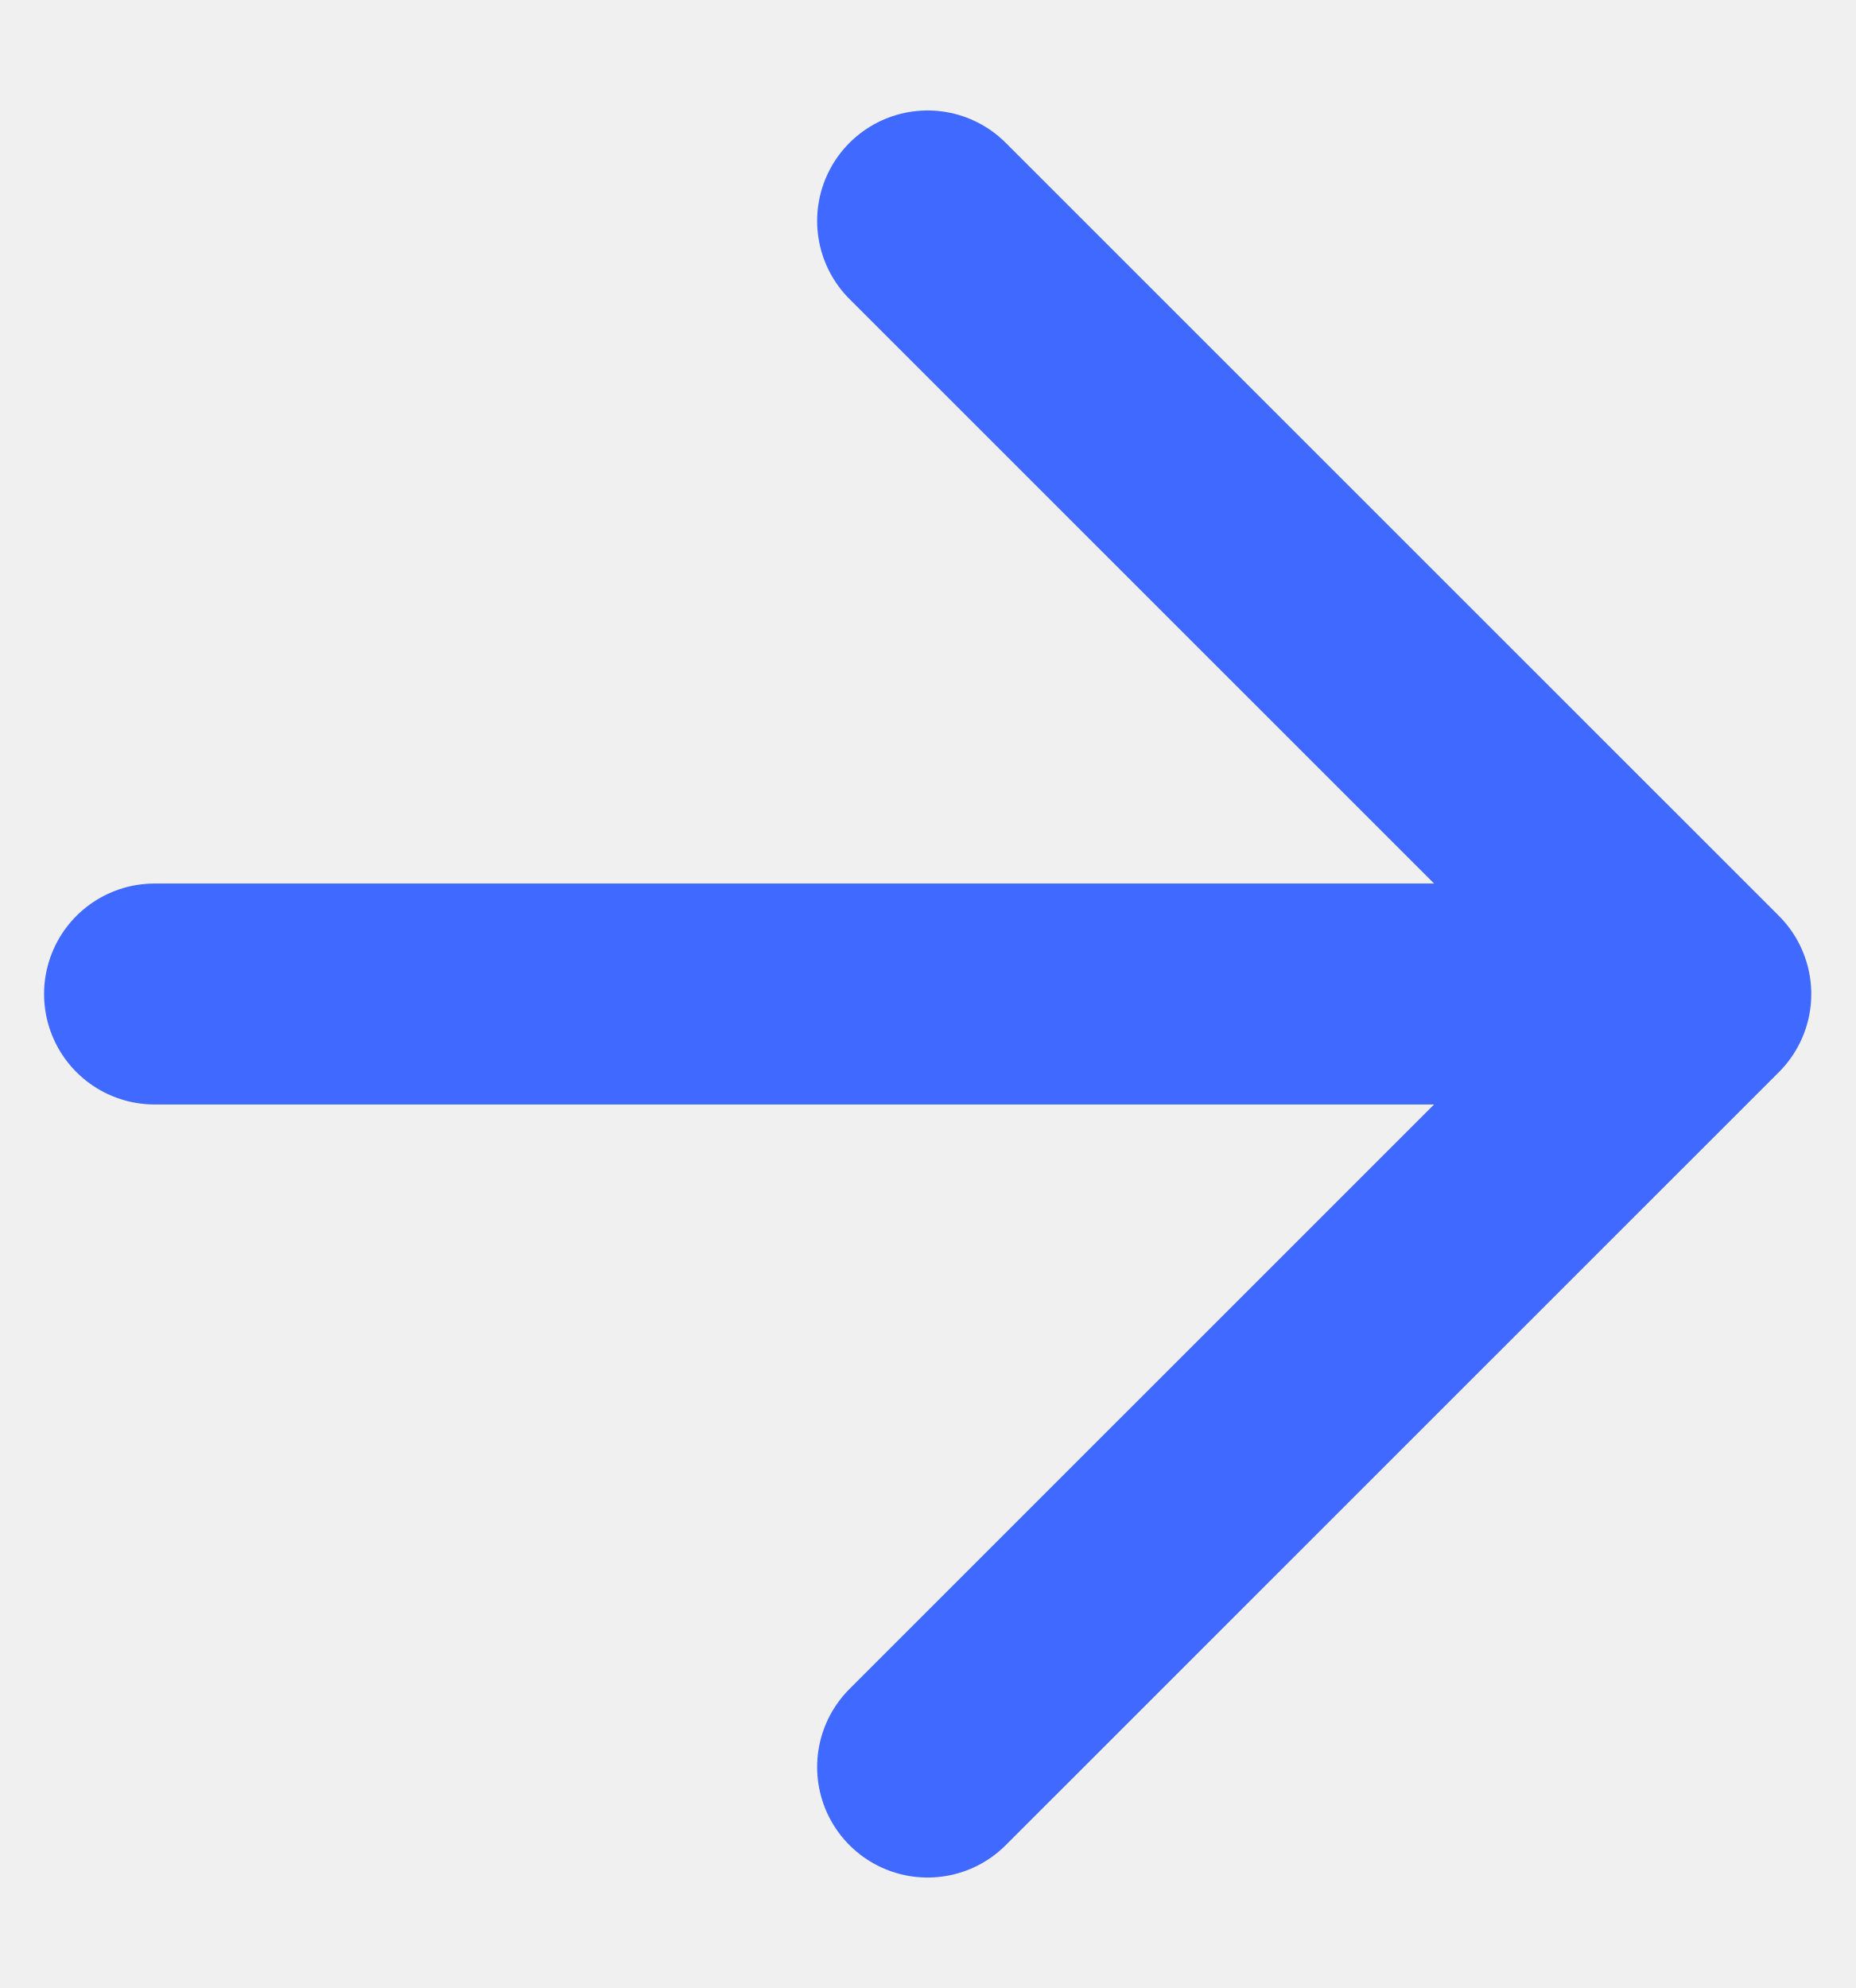
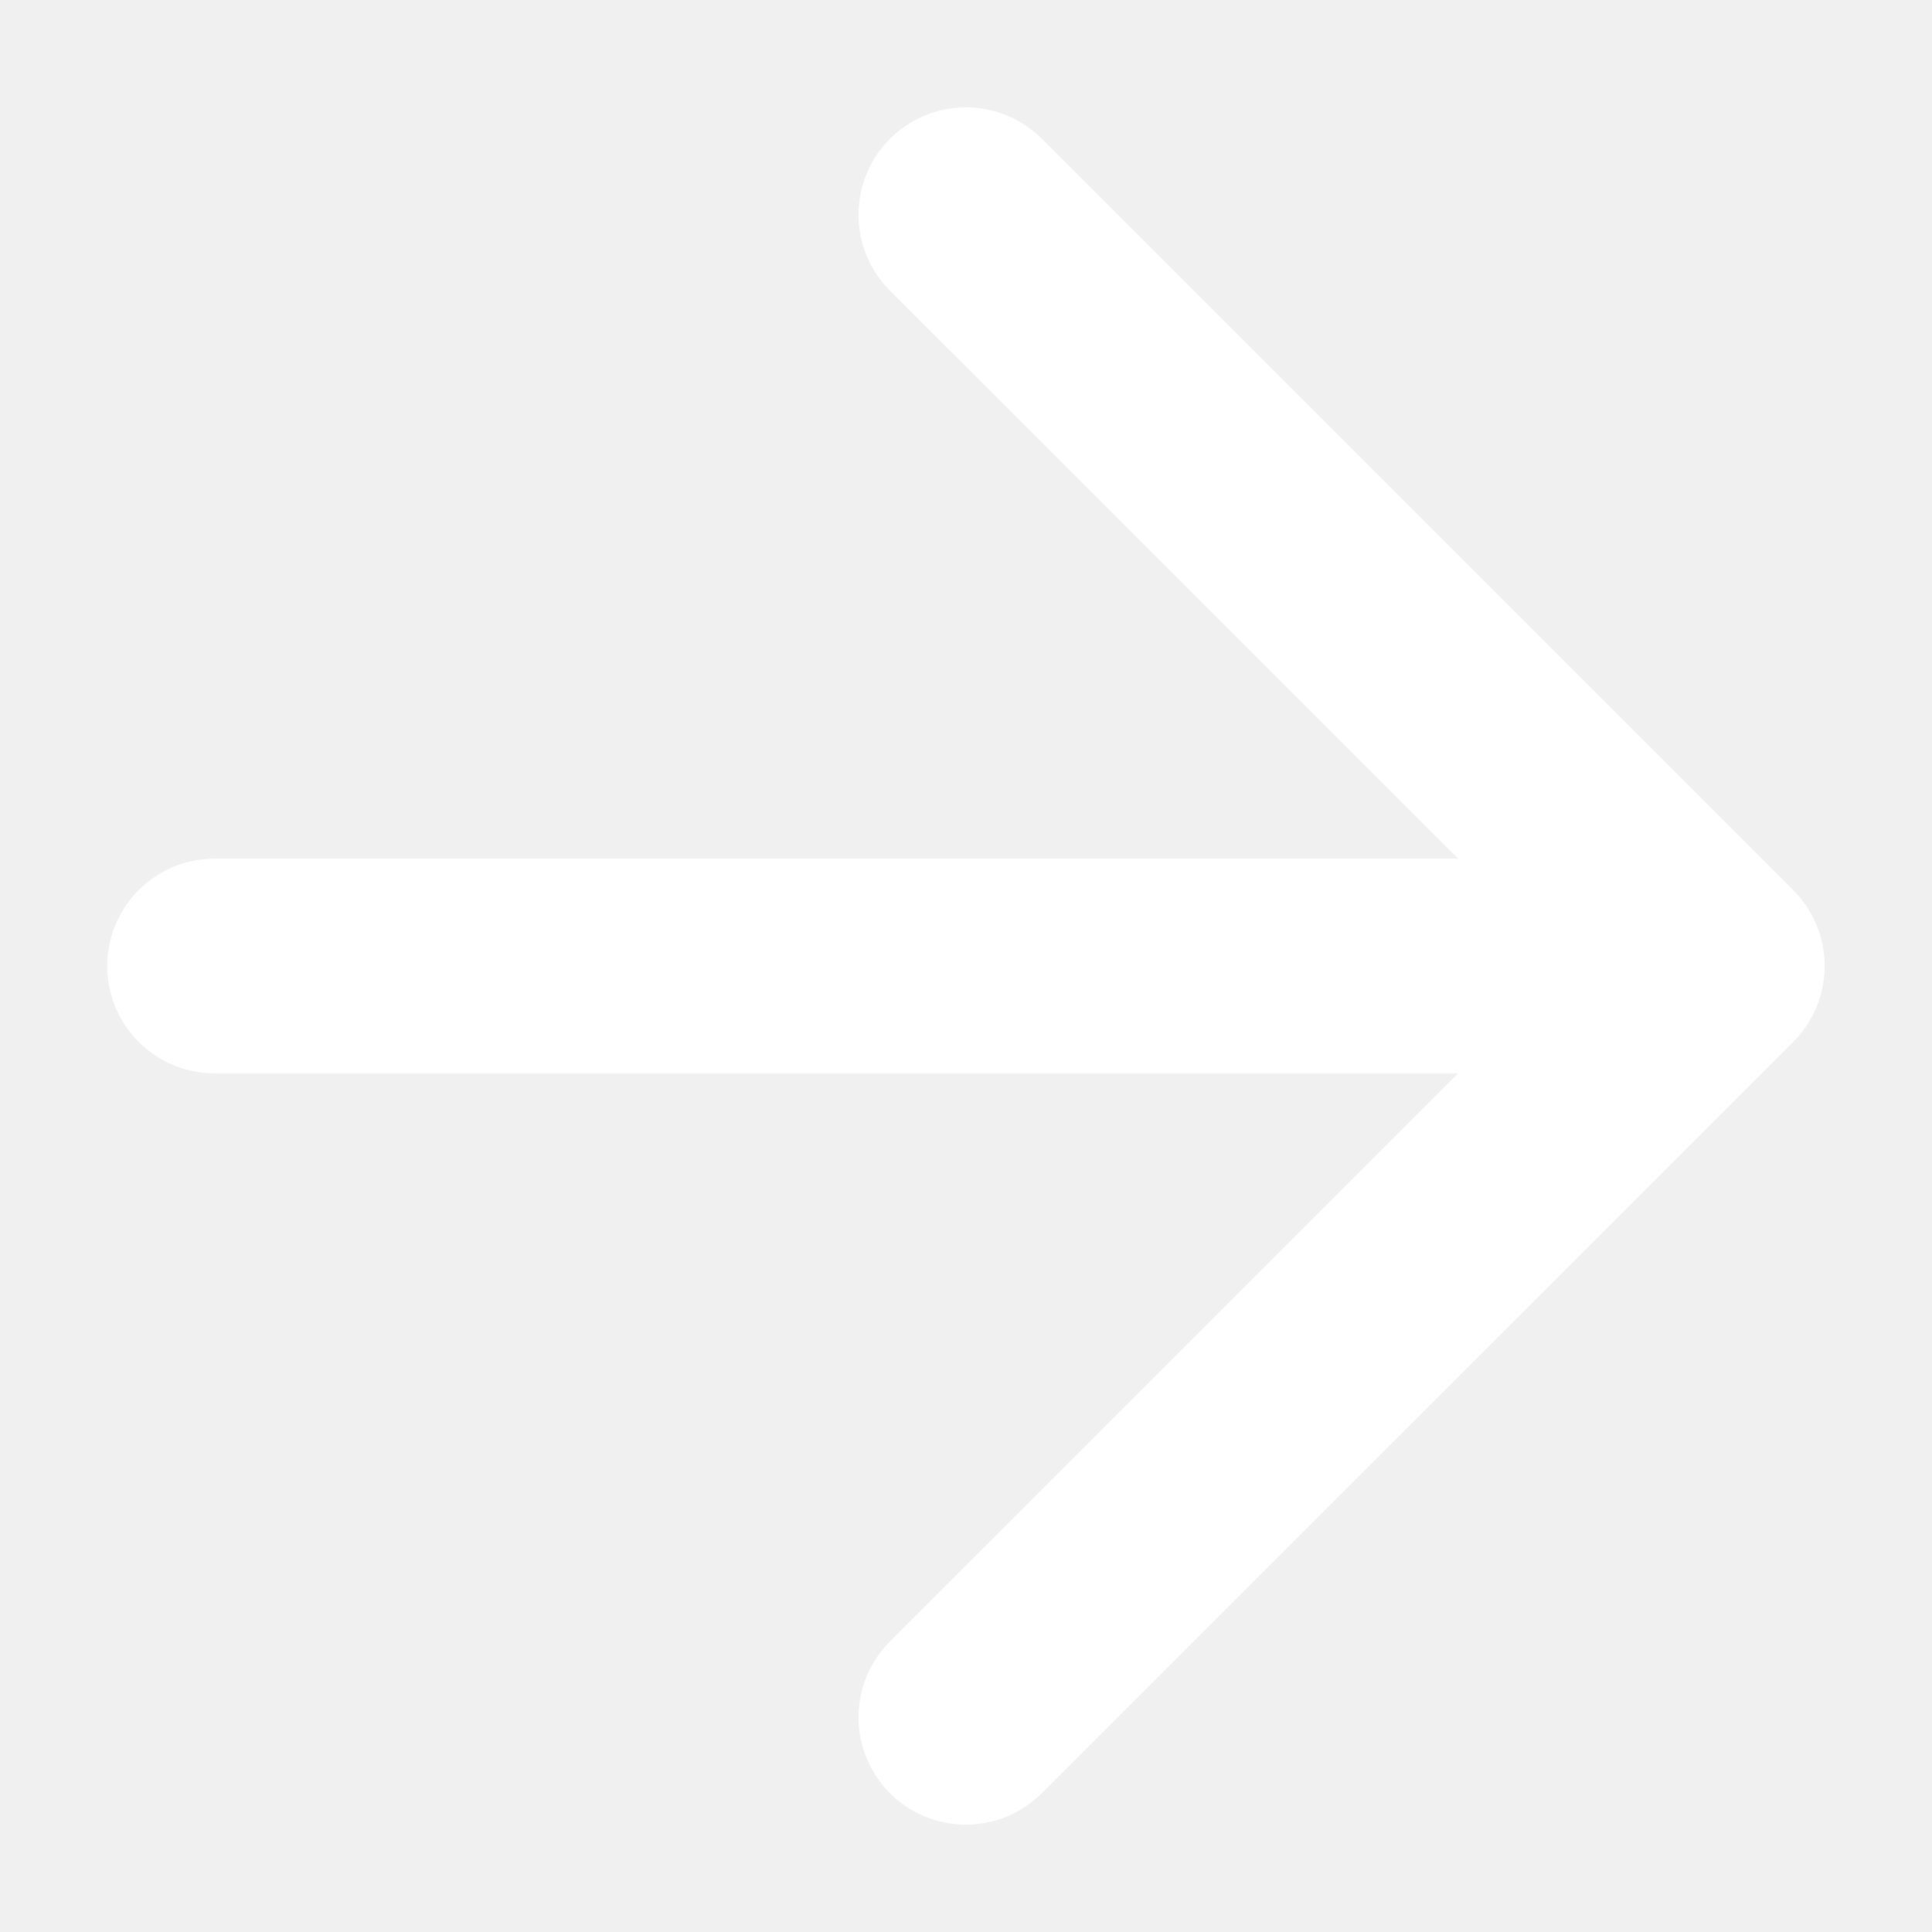
- <svg xmlns="http://www.w3.org/2000/svg" width="14" height="15" viewBox="0 0 14 15" fill="none">
-   <path d="M1.166 7.5H12.833M12.833 7.5L6.999 1.667M12.833 7.5L6.999 13.333" stroke="#406AFF" stroke-width="1.667" stroke-linecap="round" stroke-linejoin="round" />
+ <svg xmlns="http://www.w3.org/2000/svg" id="SvgjsSvg1001" width="288" height="288" version="1.1">
+   <defs id="SvgjsDefs1002" />
+   <g id="SvgjsG1008" transform="matrix(1,0,0,1,0,0)">
+     <svg fill="none" viewBox="0 0 14 15" width="288" height="288">
+       <path stroke="#ffffff" stroke-linecap="round" stroke-linejoin="round" stroke-width="1.667" d="M1.166 7.5H12.833M12.833 7.5L6.999 1.667M12.833 7.5L6.999 13.333" class="colorStroke406AFF svgStroke" />
+     </svg>
+   </g>
</svg>
